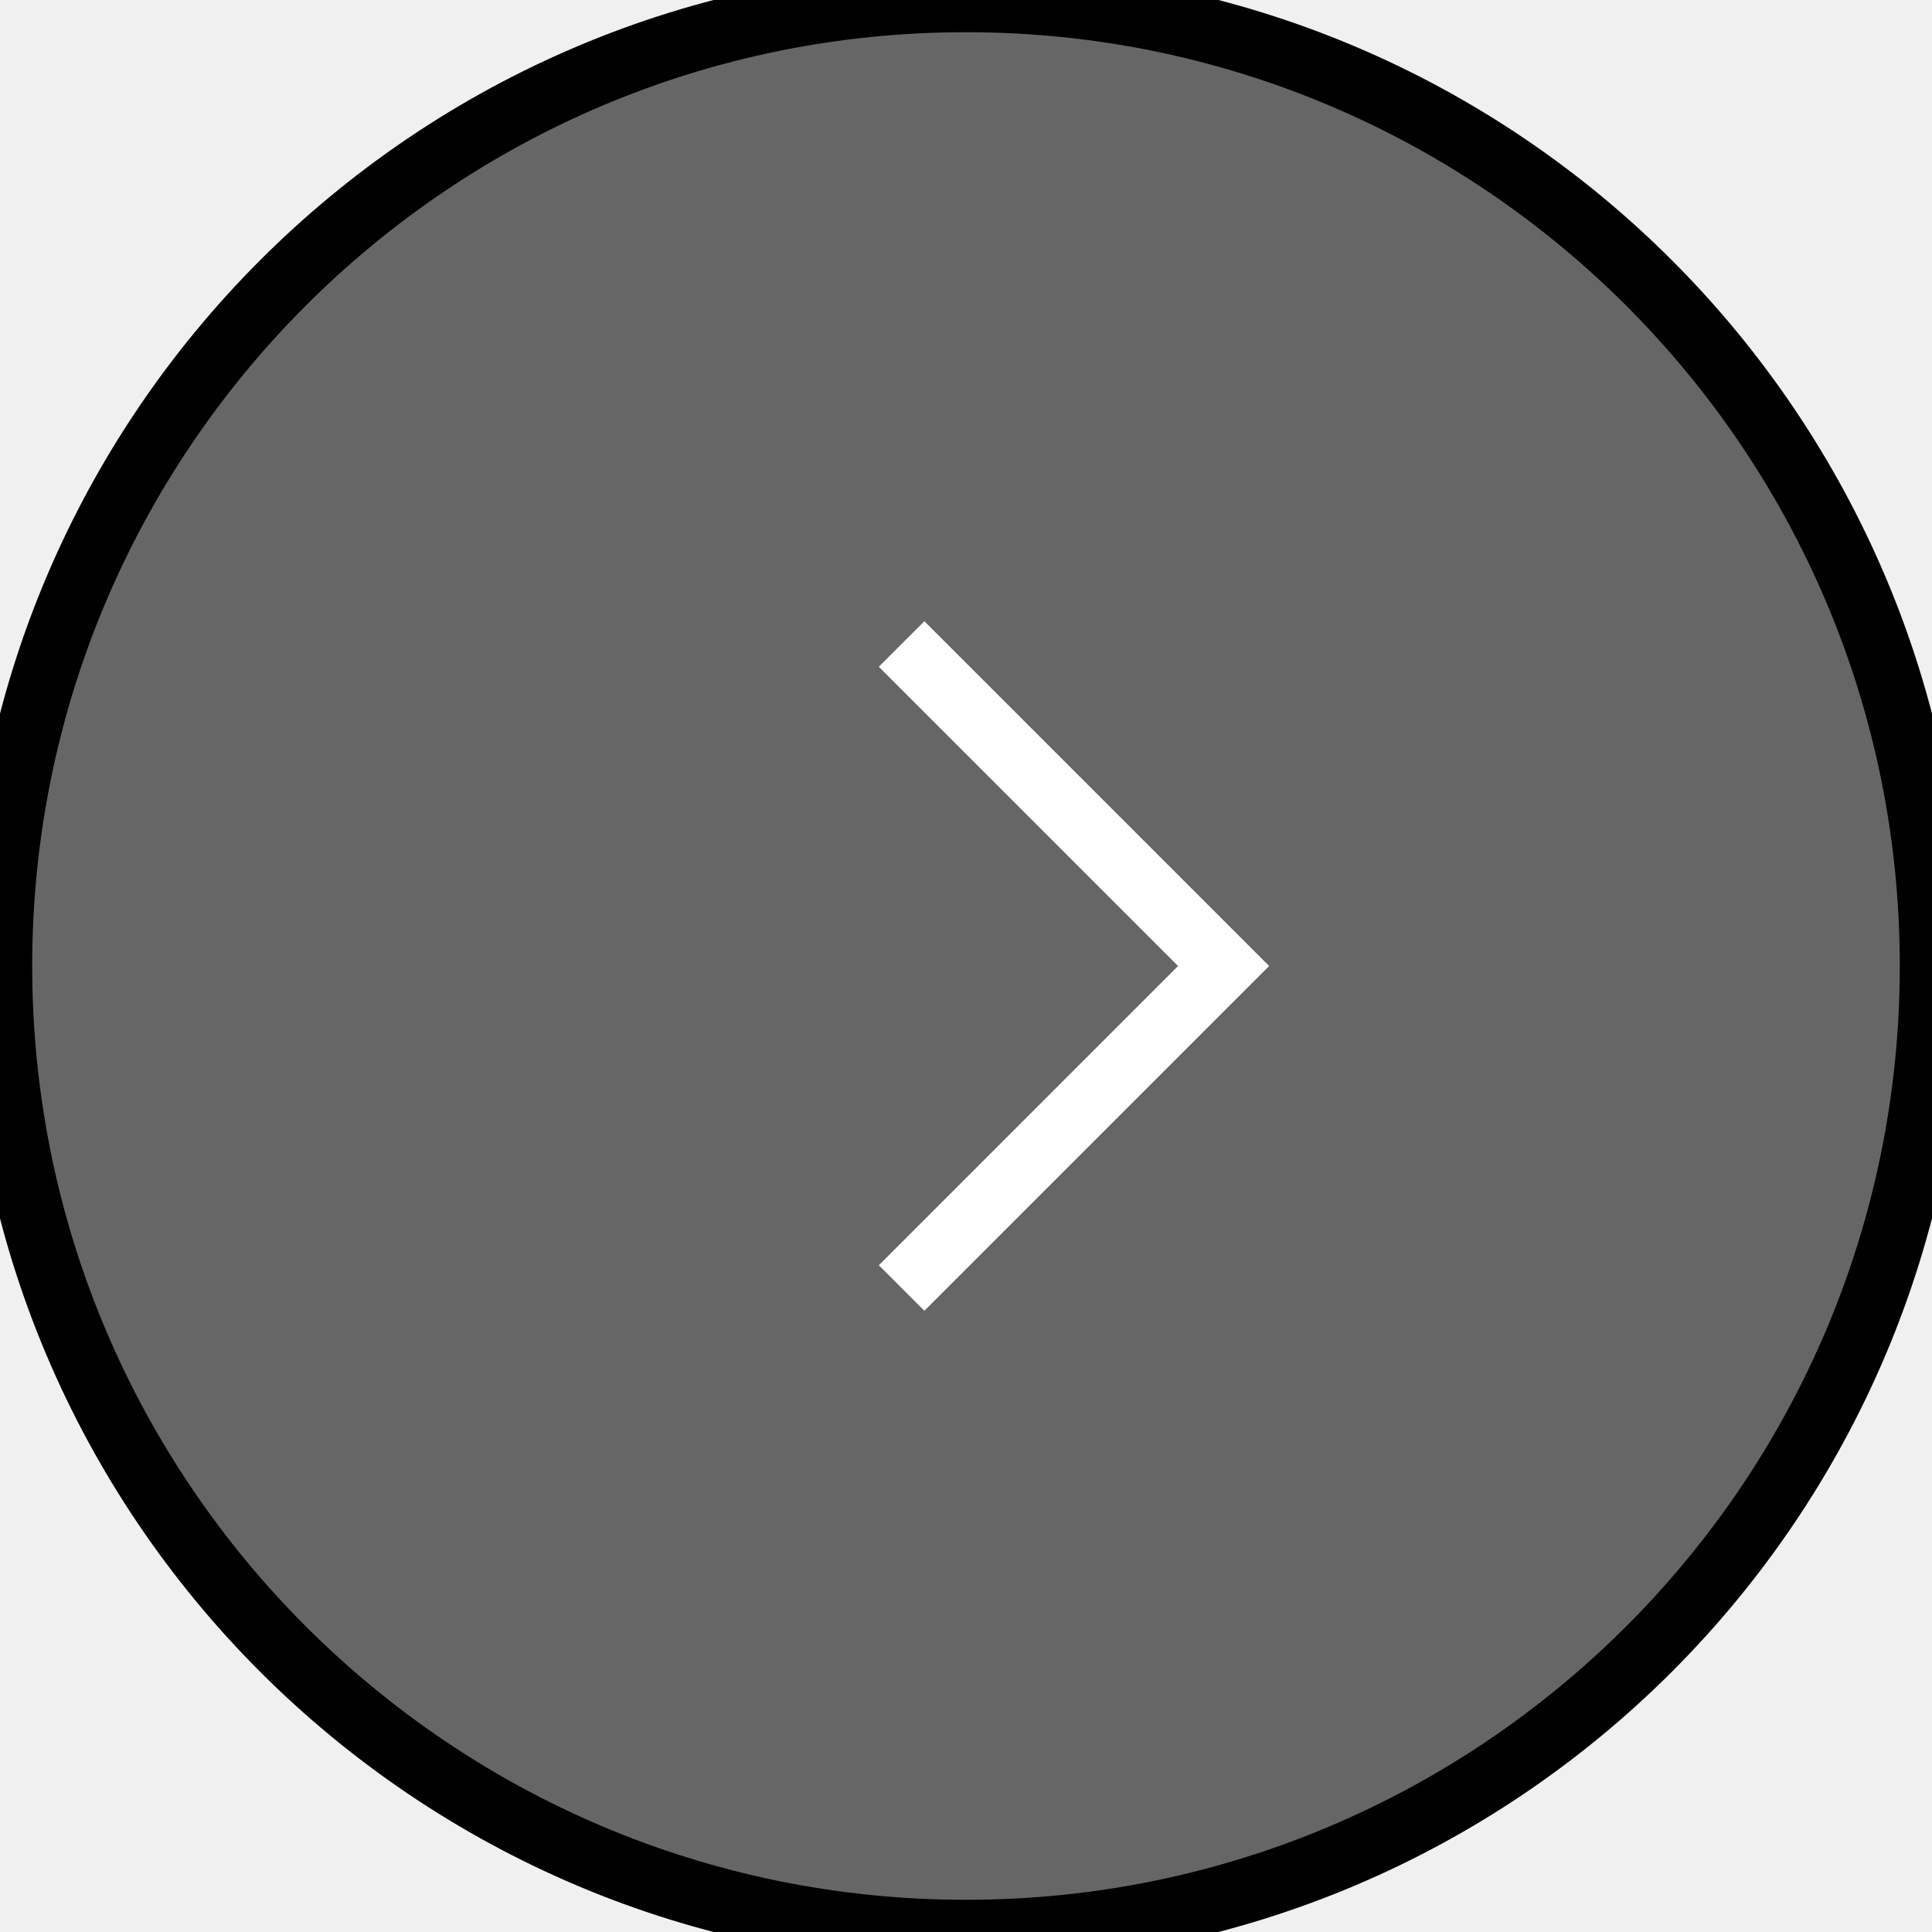
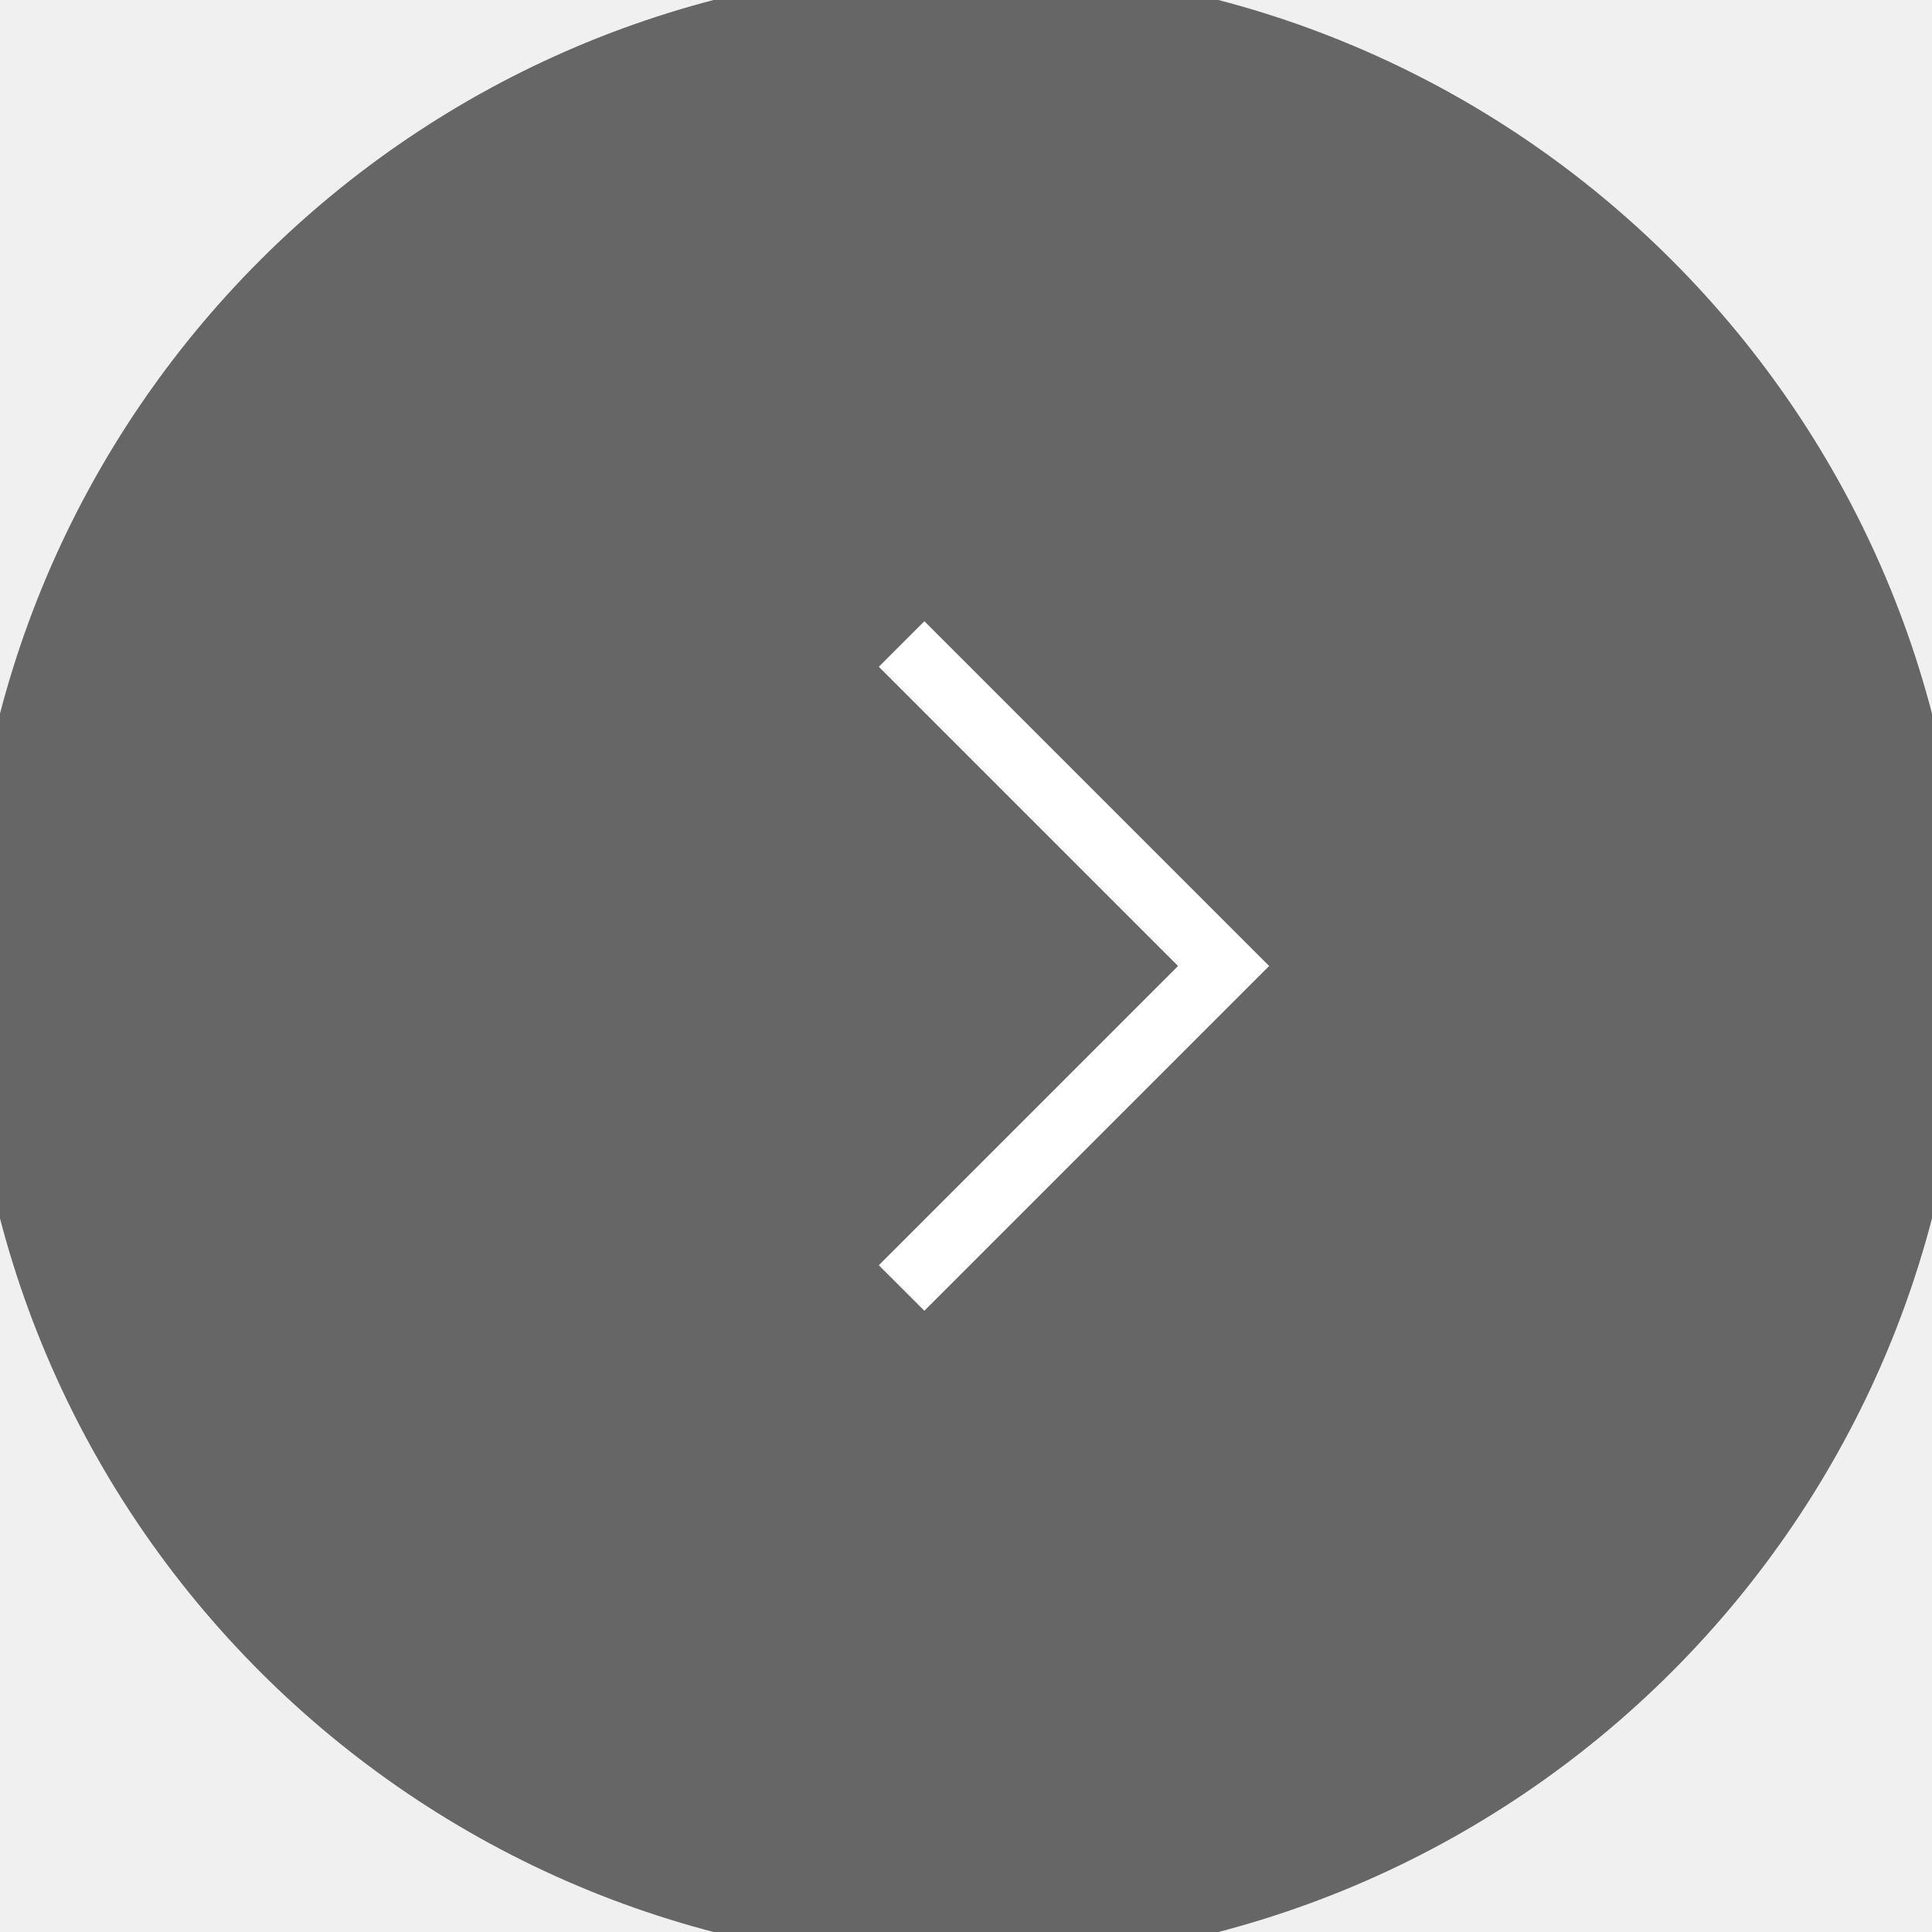
<svg xmlns="http://www.w3.org/2000/svg" width="30" height="30" viewBox="0 0 30 30" fill="none">
  <path d="M15 30C23.284 30 30 23.284 30 15C30 6.716 23.284 -1.01779e-06 15 -6.55671e-07C6.716 -2.93554e-07 2.93554e-07 6.716 6.55671e-07 15C1.01779e-06 23.284 6.716 30 15 30Z" fill="#666666" />
-   <path d="M15 30C23.284 30 30 23.284 30 15C30 6.716 23.284 -1.01779e-06 15 -6.55671e-07C6.716 -2.93554e-07 2.93554e-07 6.716 6.55671e-07 15C1.01779e-06 23.284 6.716 30 15 30Z" stroke="black" />
+   <path d="M15 30C23.284 30 30 23.284 30 15C30 6.716 23.284 -1.01779e-06 15 -6.55671e-07C6.716 -2.93554e-07 2.93554e-07 6.716 6.55671e-07 15C1.01779e-06 23.284 6.716 30 15 30Z" stroke="#666666" />
  <path d="M14 20L19 15L14 10" stroke="white" />
</svg>
